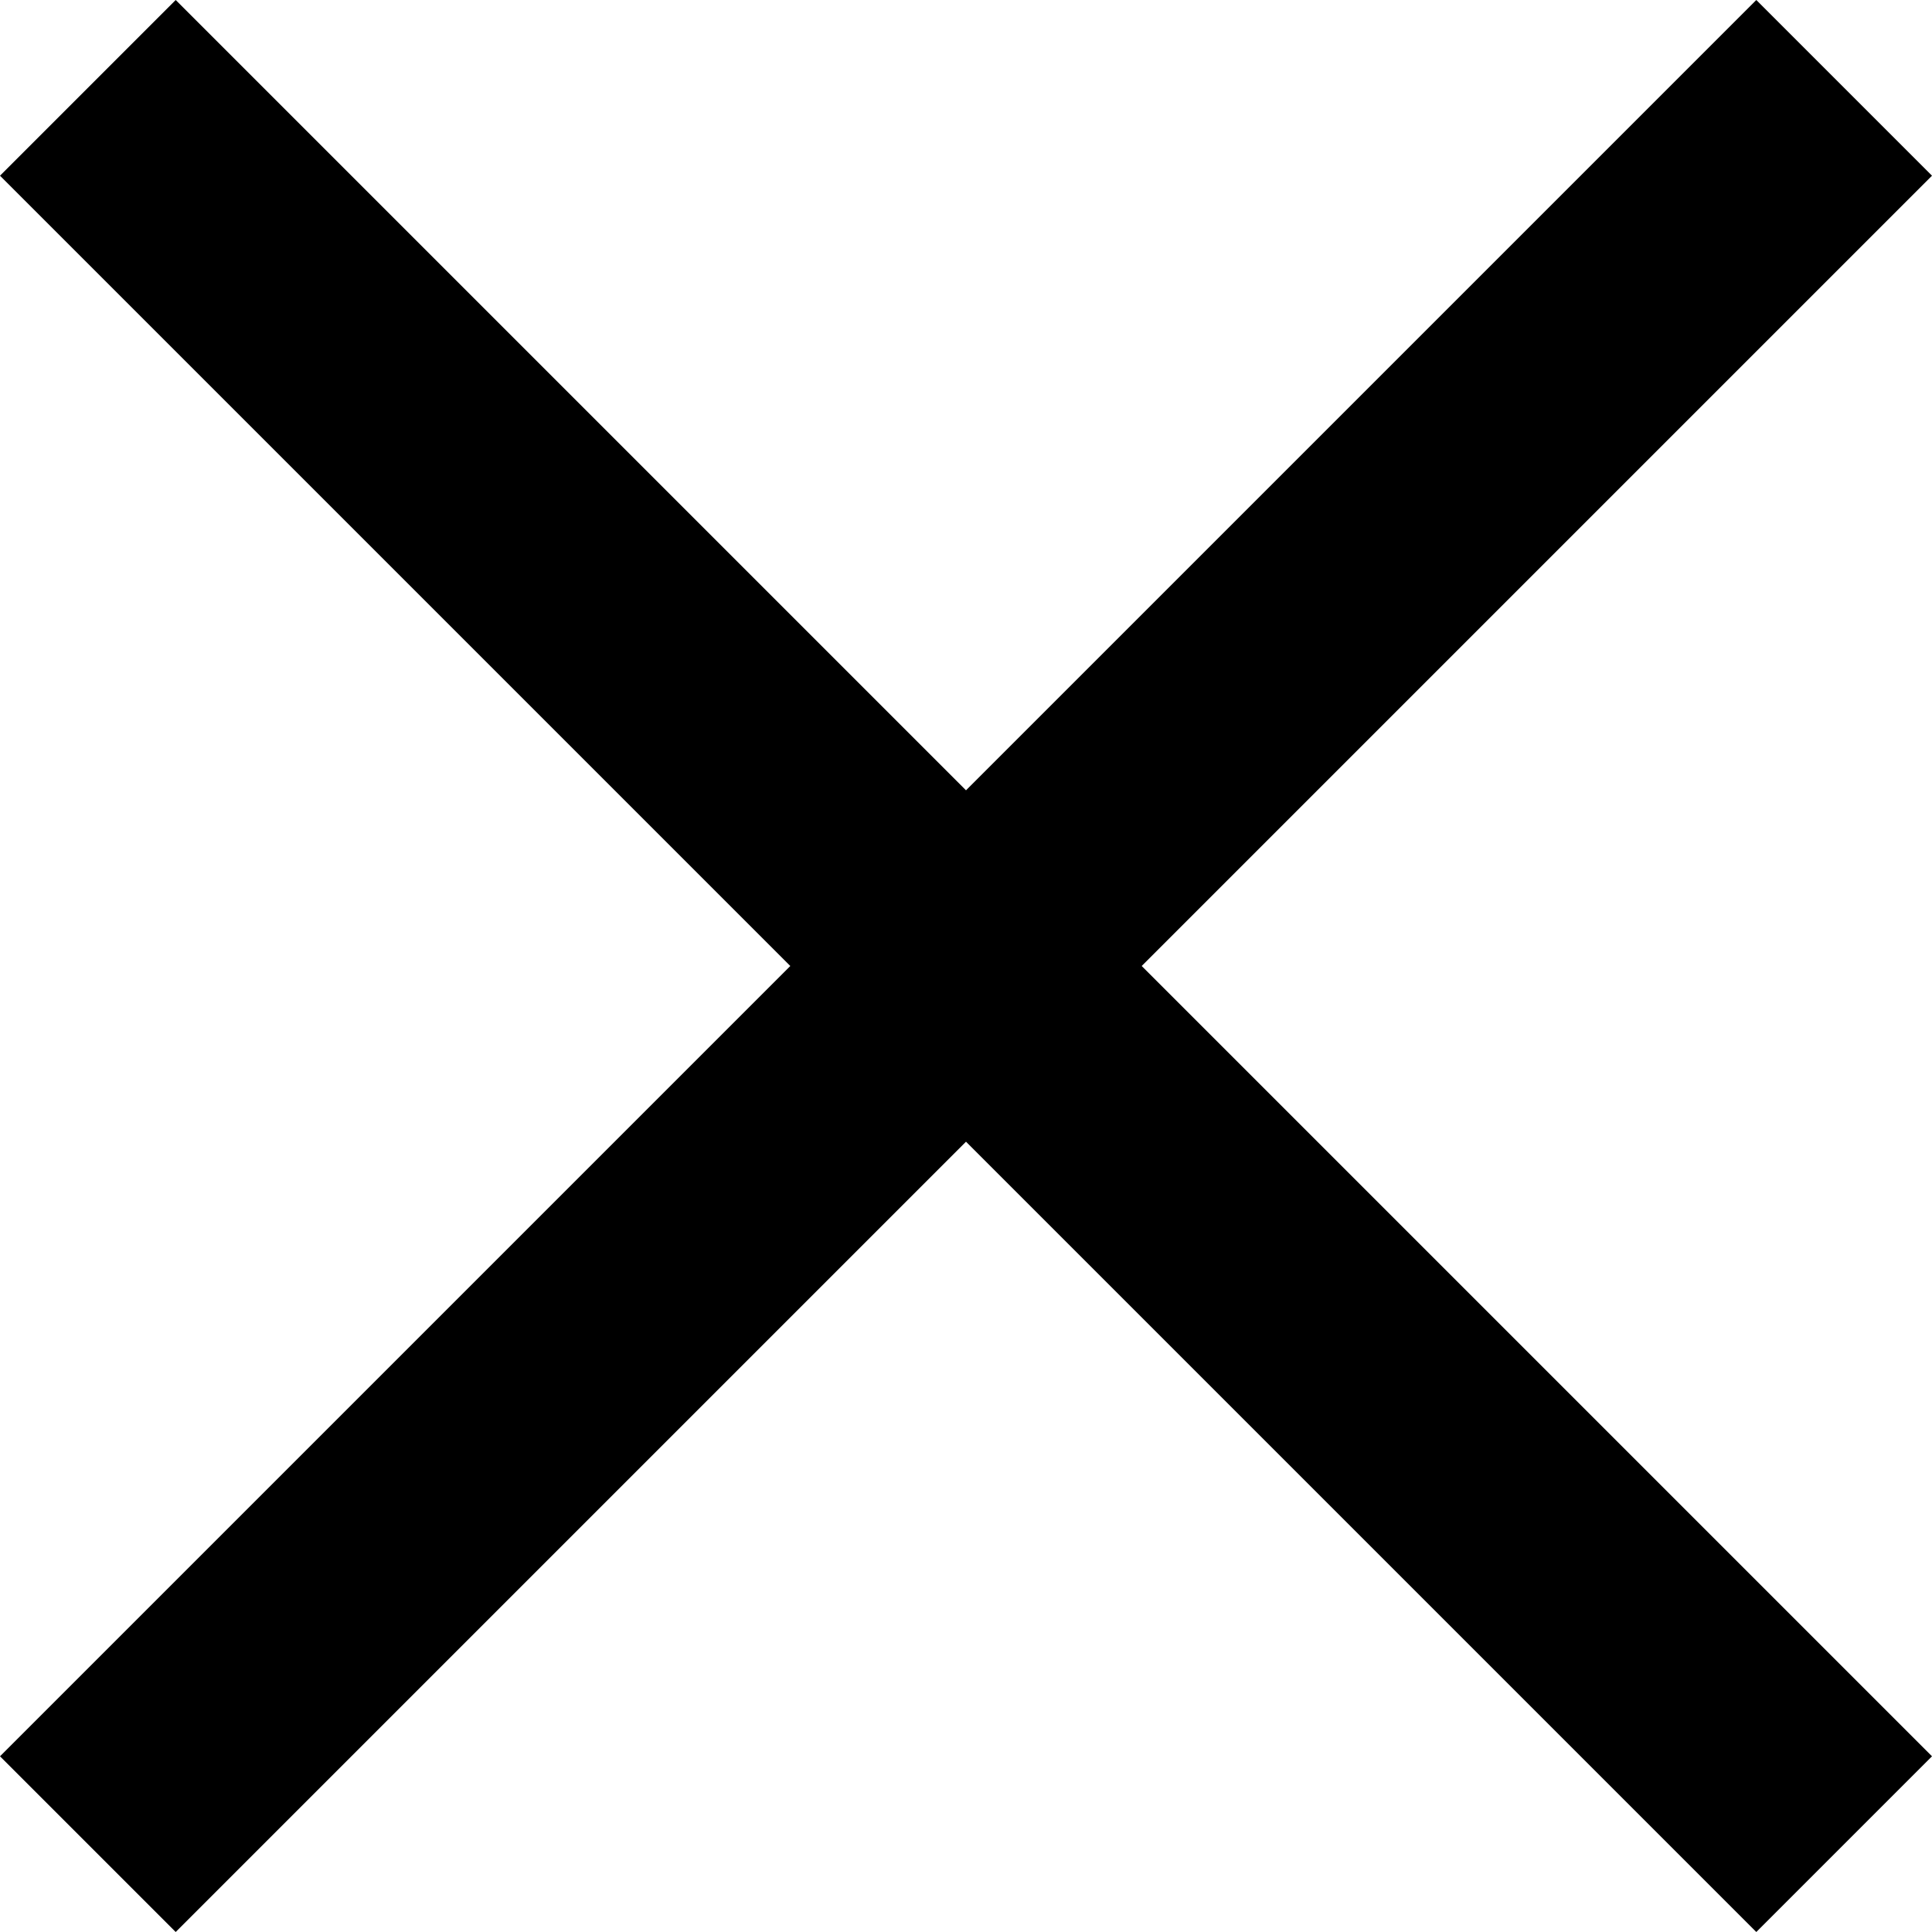
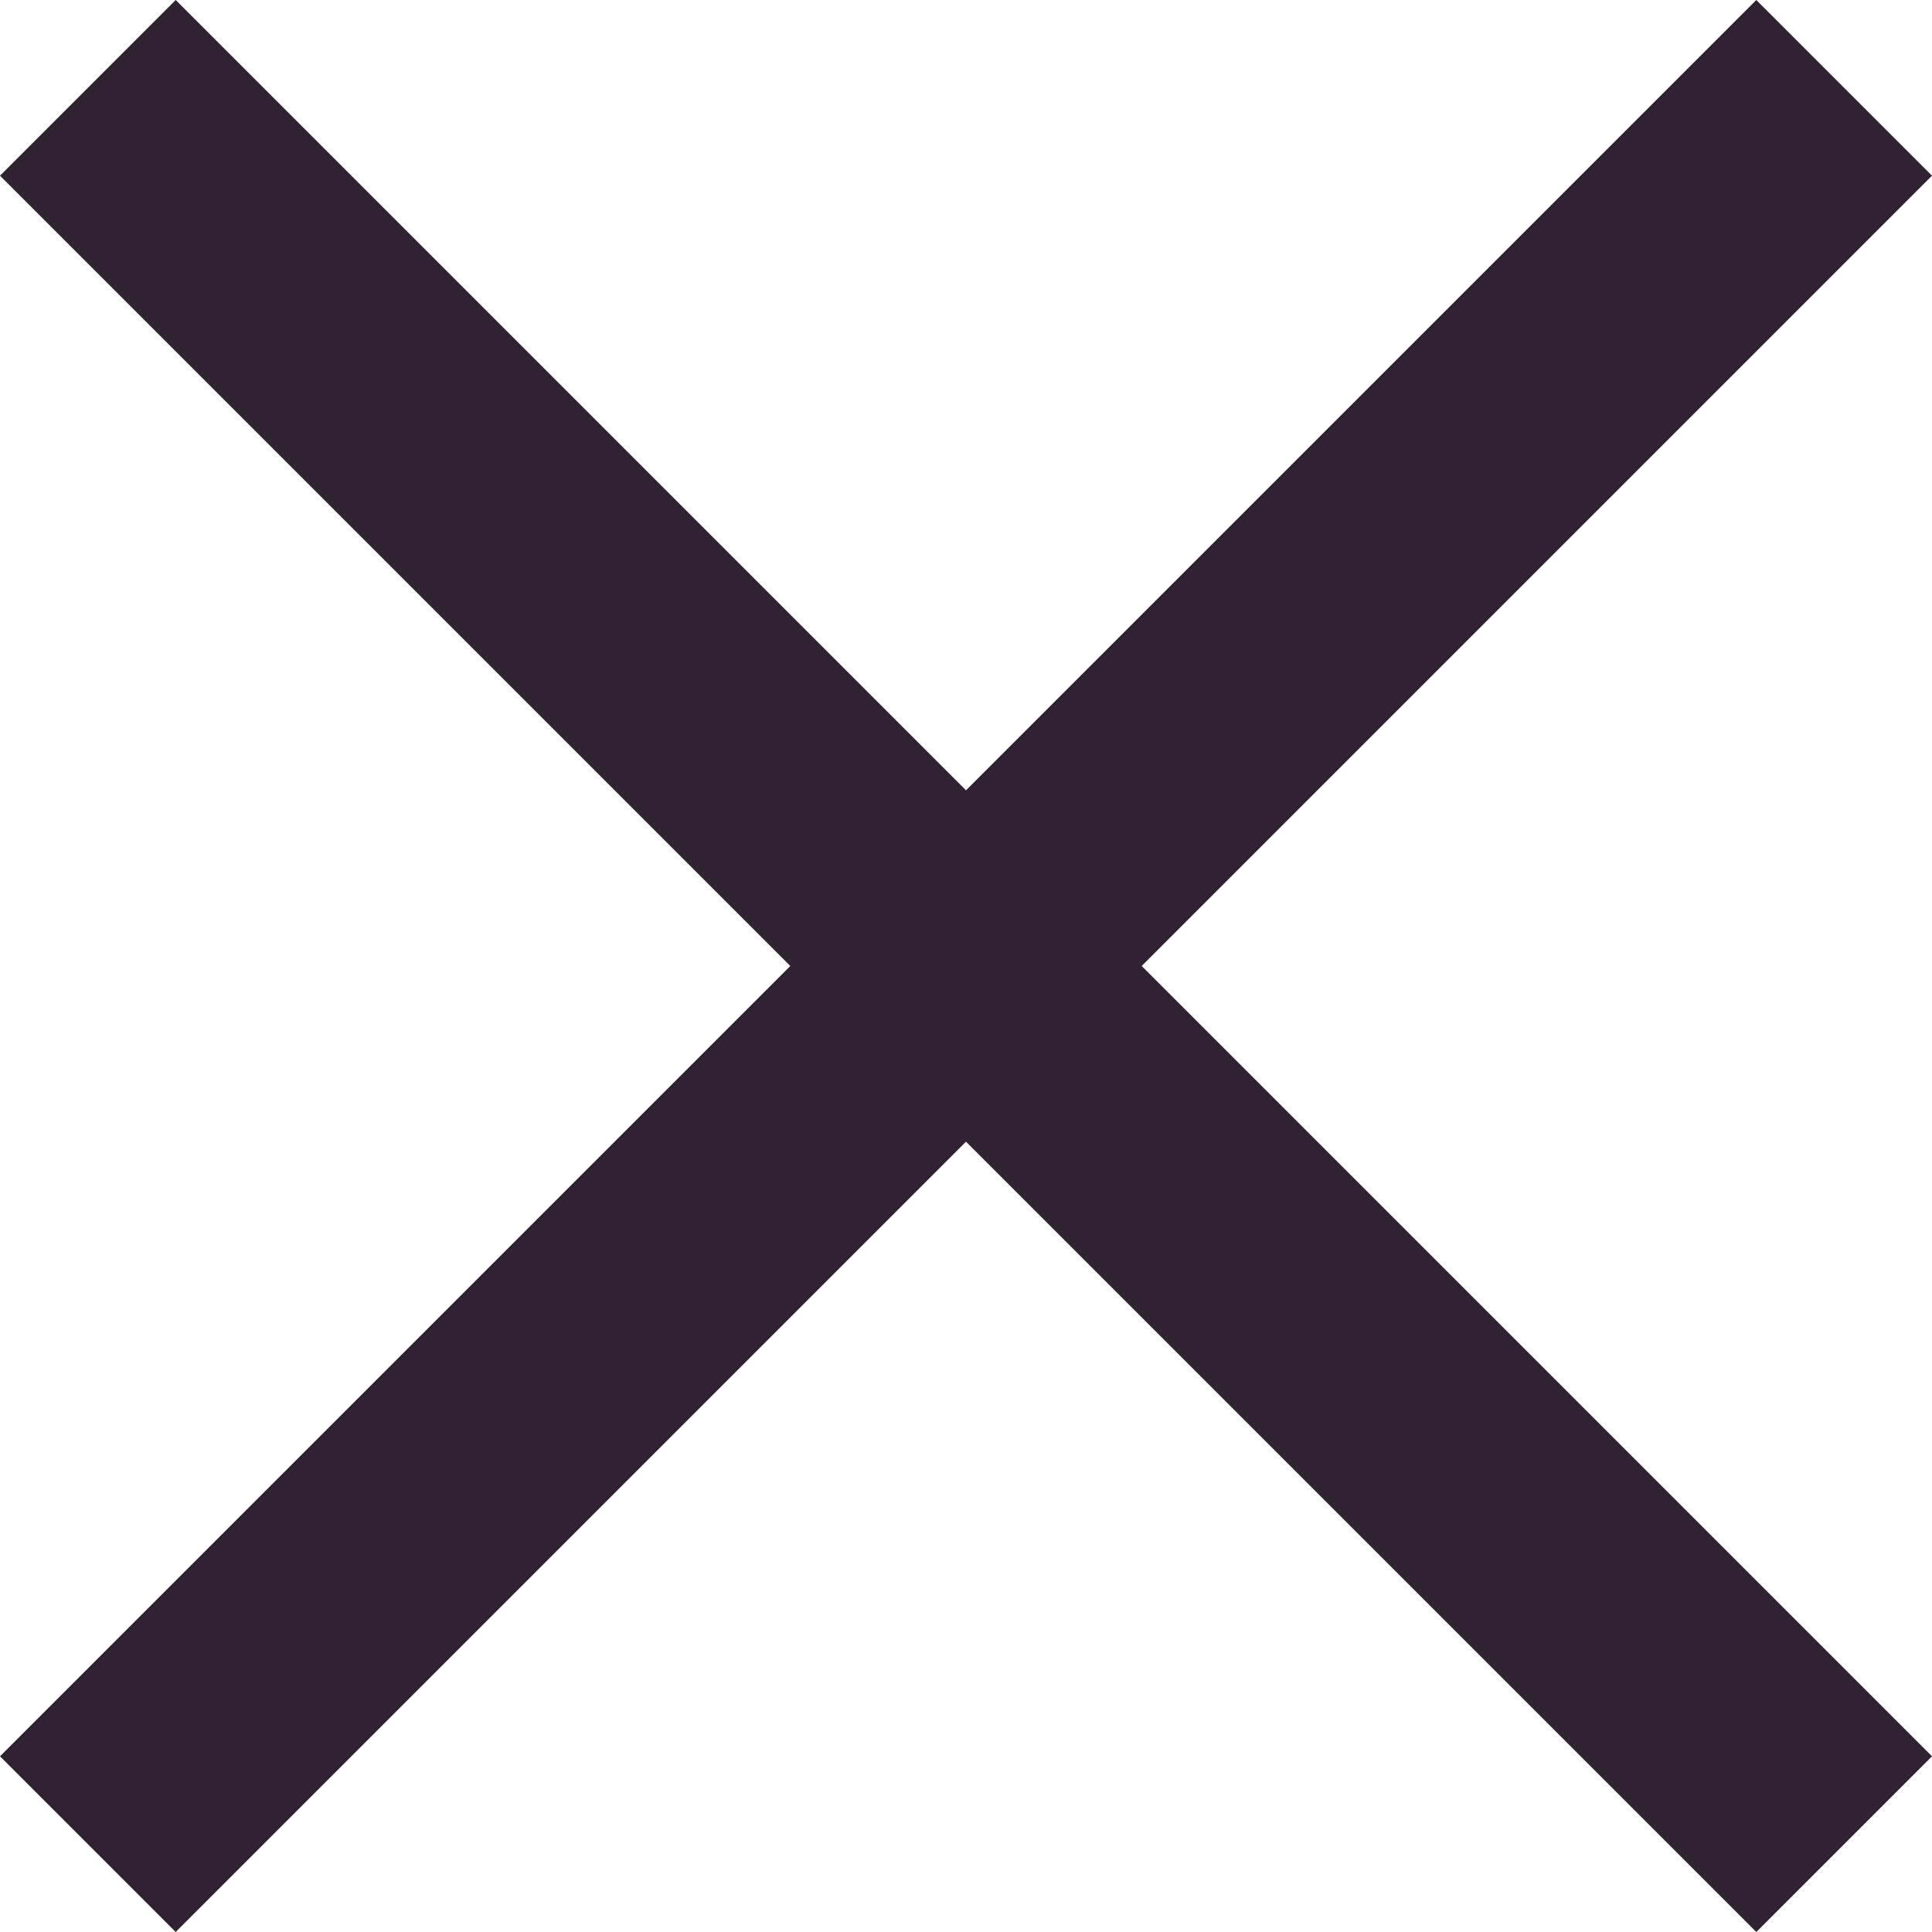
- <svg xmlns="http://www.w3.org/2000/svg" fill="#000000" width="800px" height="800px" viewBox="0 0 16 16">
+ <svg xmlns="http://www.w3.org/2000/svg" fill="#312233" width="800px" height="800px" viewBox="0 0 16 16">
  <path d="M0 14.545L1.455 16 8 9.455 14.545 16 16 14.545 9.455 8 16 1.455 14.545 0 8 6.545 1.455 0 0 1.455 6.545 8z" fill-rule="evenodd" />
</svg>
